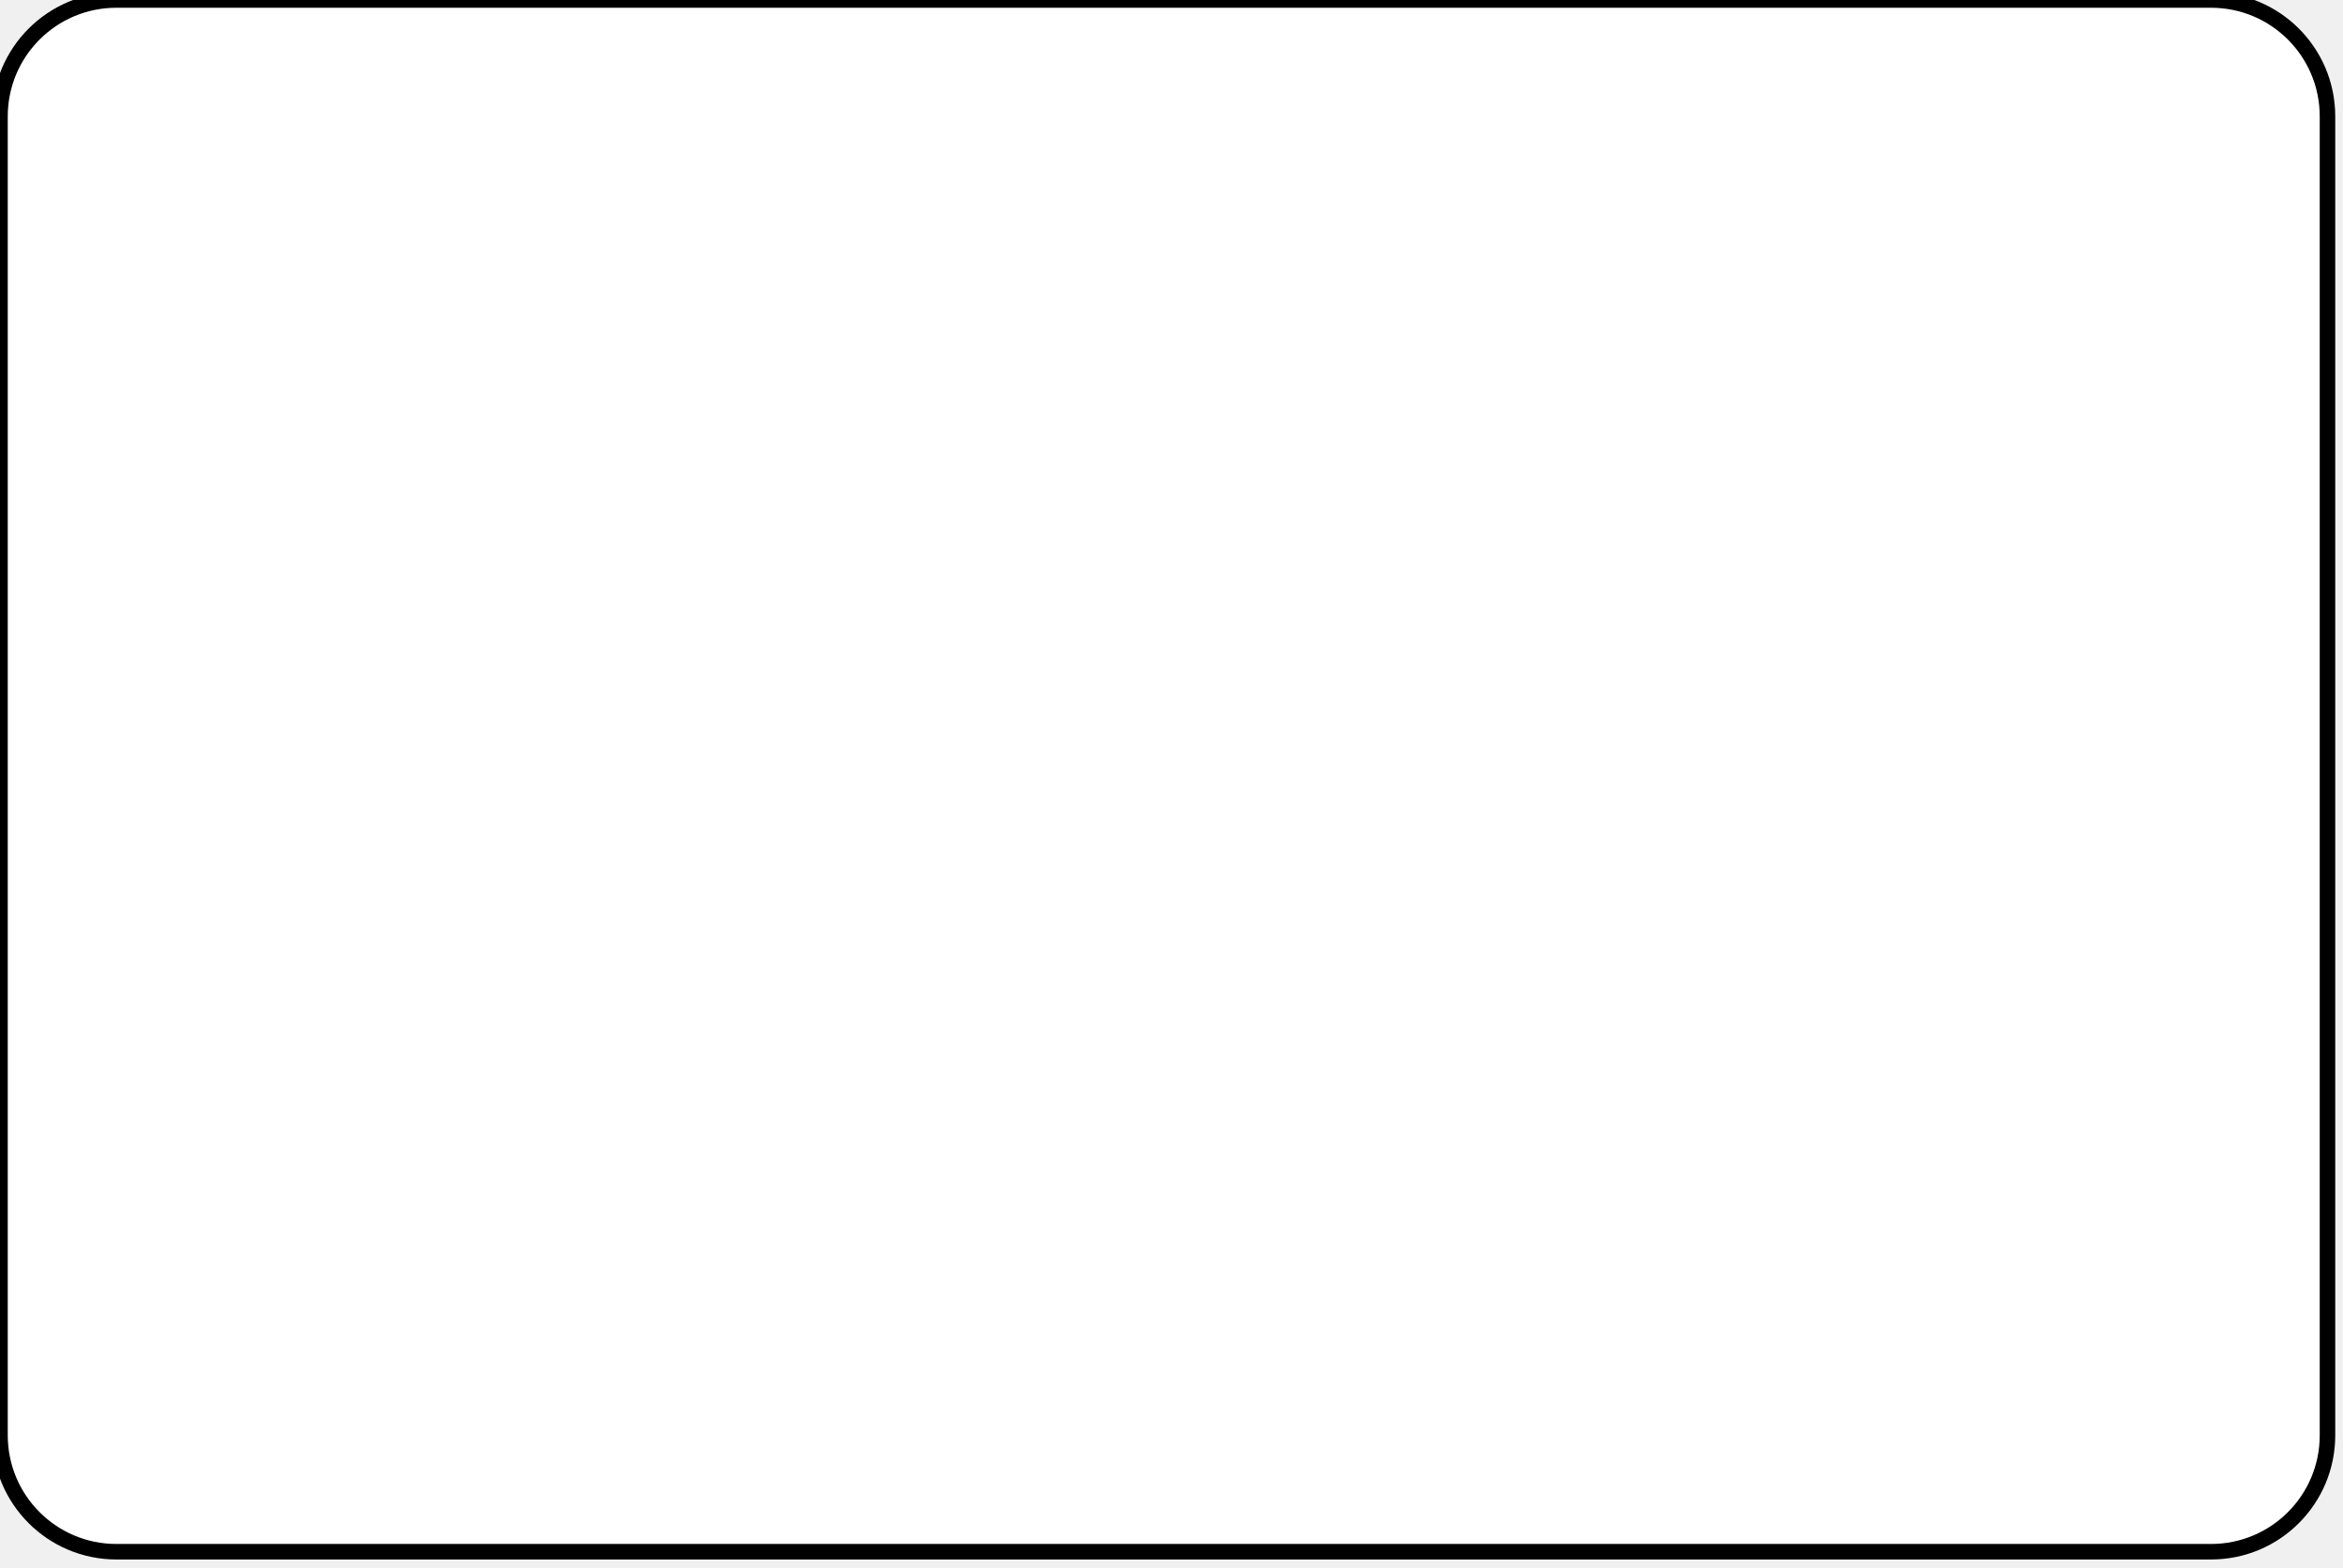
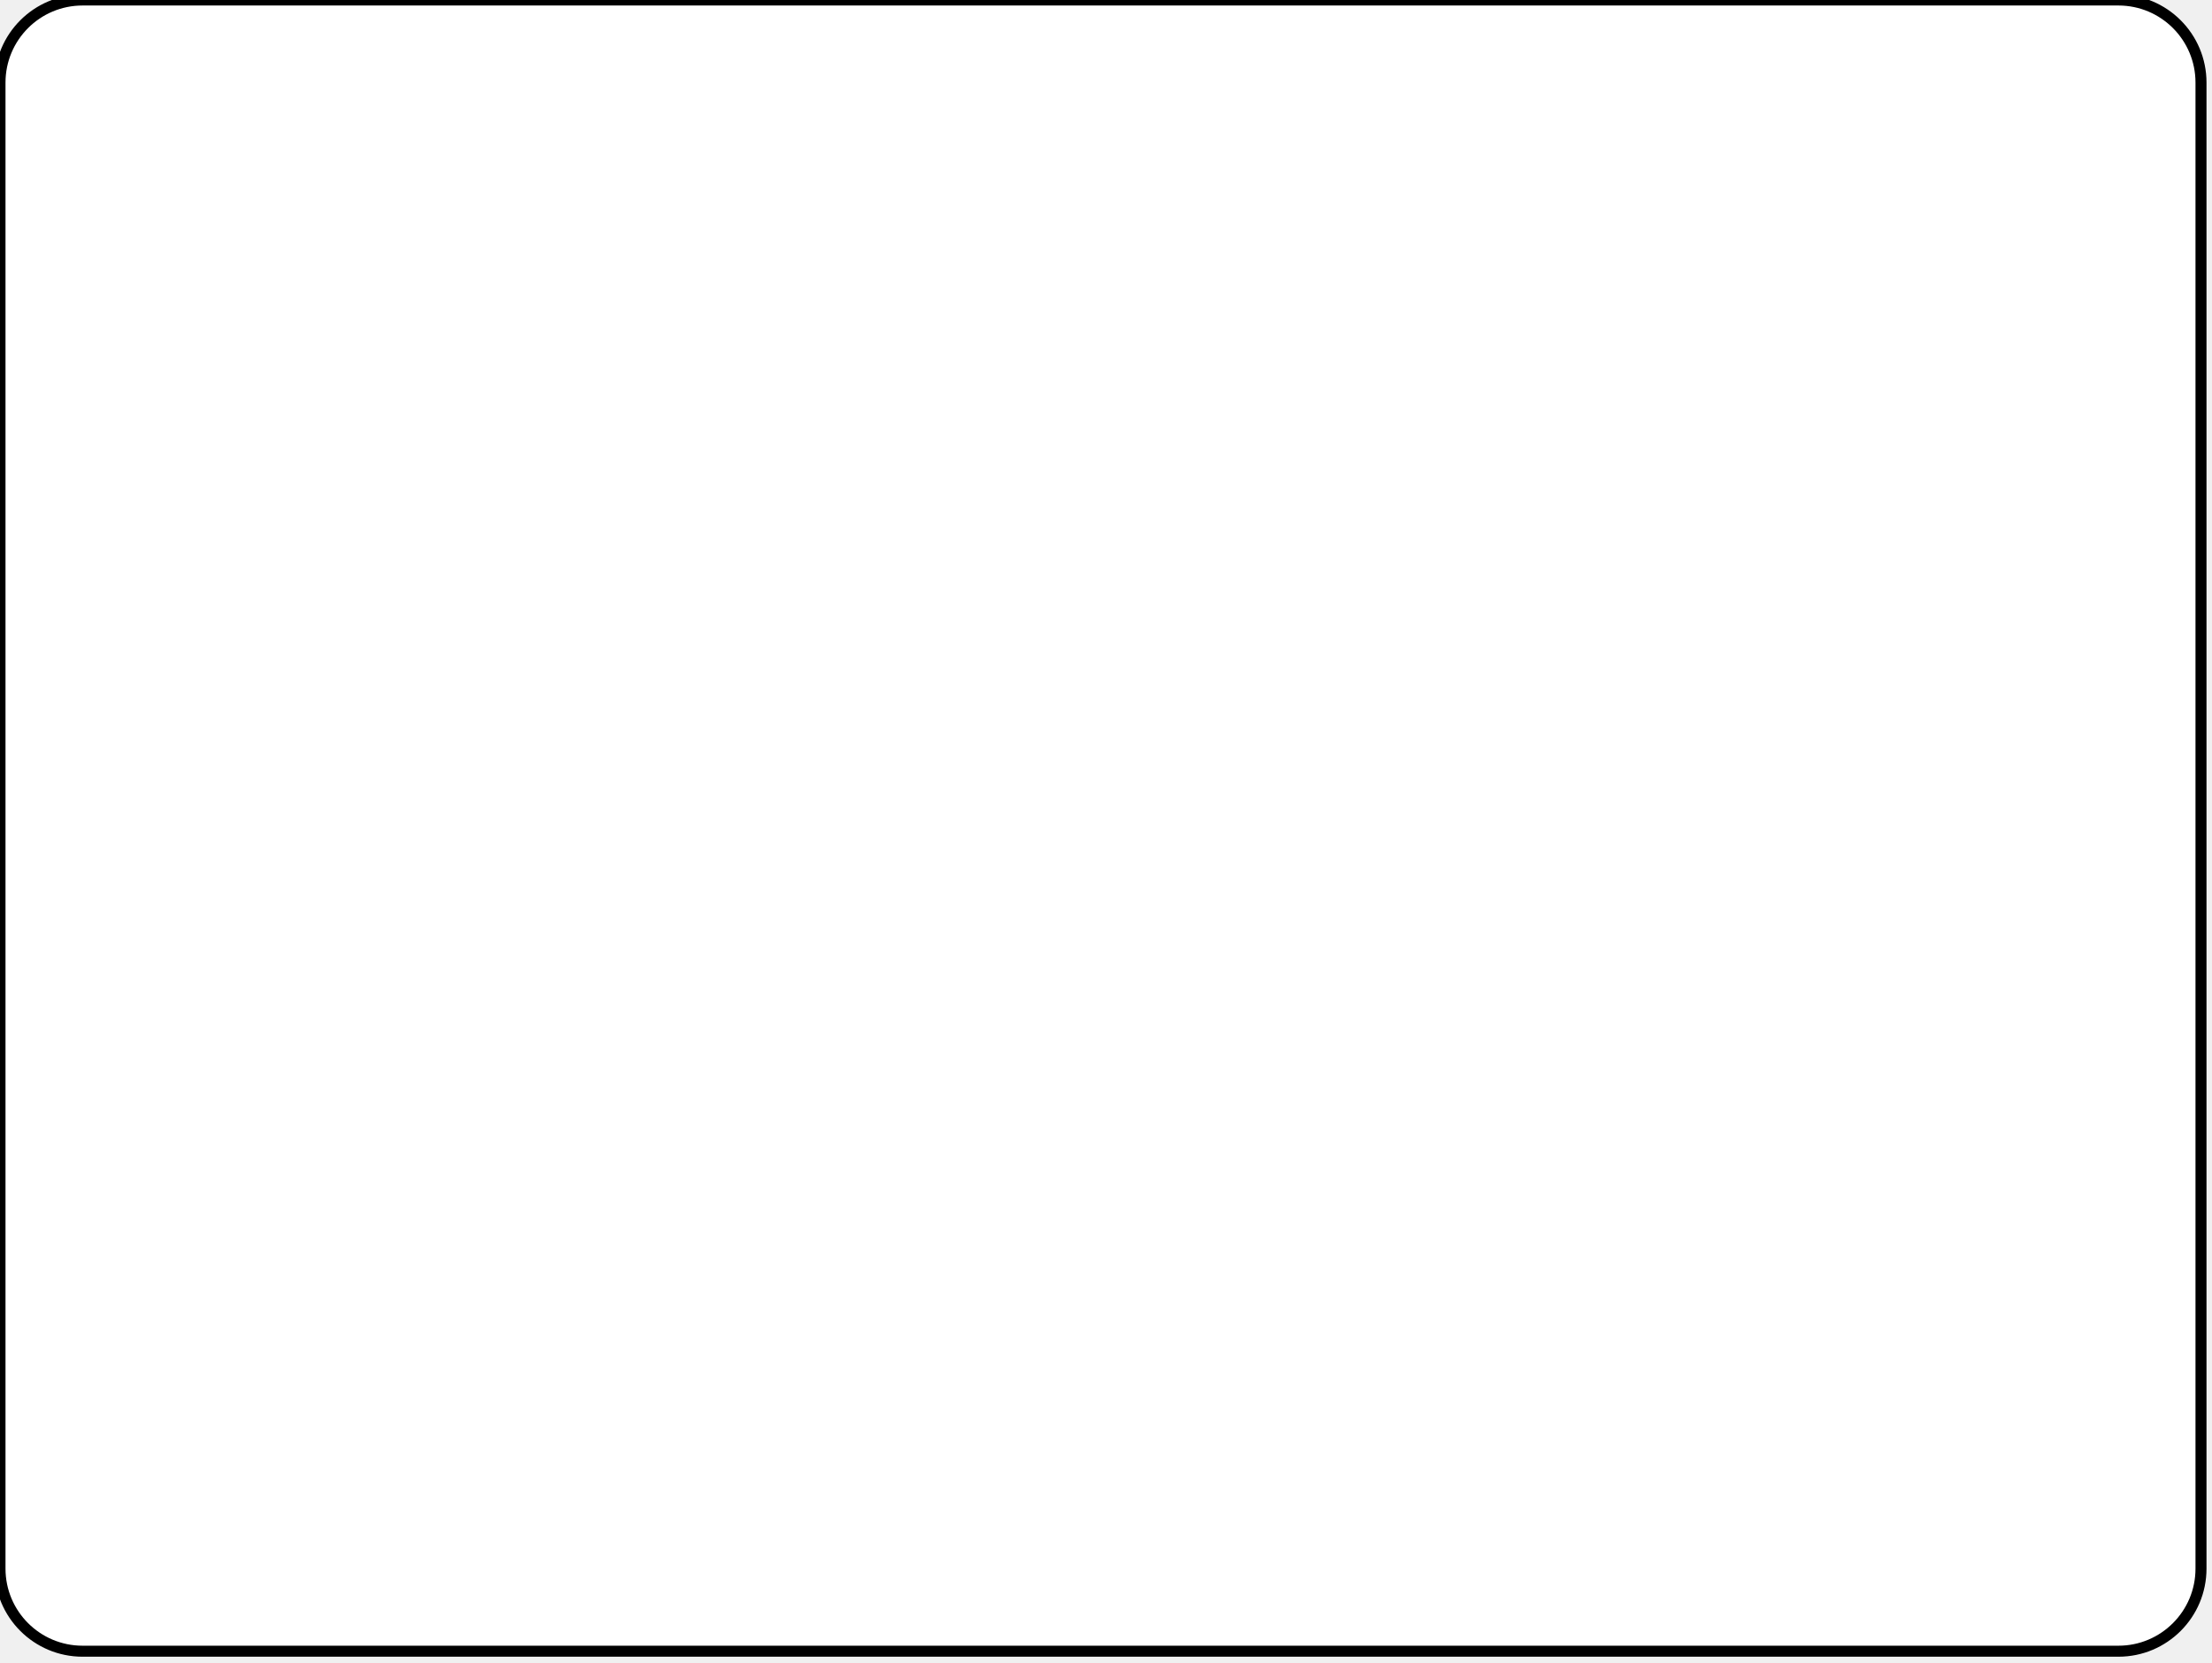
<svg xmlns="http://www.w3.org/2000/svg" xmlns:ns1="http://www.b3mn.org/oryx" version="1.0">
  <ns1:magnets>
    <ns1:magnet ns1:cx="0" ns1:cy="100" ns1:anchors="left" />
    <ns1:magnet ns1:cx="150" ns1:cy="200" ns1:anchors="bottom" />
    <ns1:magnet ns1:cx="300" ns1:cy="100" ns1:anchors="right" />
    <ns1:magnet ns1:cx="150" ns1:cy="0" ns1:anchors="top" />
    <ns1:magnet ns1:cx="150" ns1:cy="100" ns1:default="yes" />
  </ns1:magnets>
  <g ns1:minimumSize="60 30" id="action">
-     <rect id="actionrect" x="0" y="0" width="300" height="200" rx="15" ry="15" stroke="black" stroke-width="2" fill="white" ns1:resize="horizontal vertical" />
-     <text font-size="12" id="text" x="45" y="25" stroke="black" ns1:align="middle center" ns1:fittoelem="actionrect">
+     <rect id="actionrect" x="0" y="0" width="400" height="300" rx="15" ry="15" stroke="black" stroke-width="2" fill="white" ns1:resize="horizontal vertical" />
+     <text font-size="12" id="text" x="200" y="2" stroke="black" ns1:align="middle center" ns1:anchors="top left right" ns1:fittoelem="actionrect">
      	</text>
  </g>
</svg>
